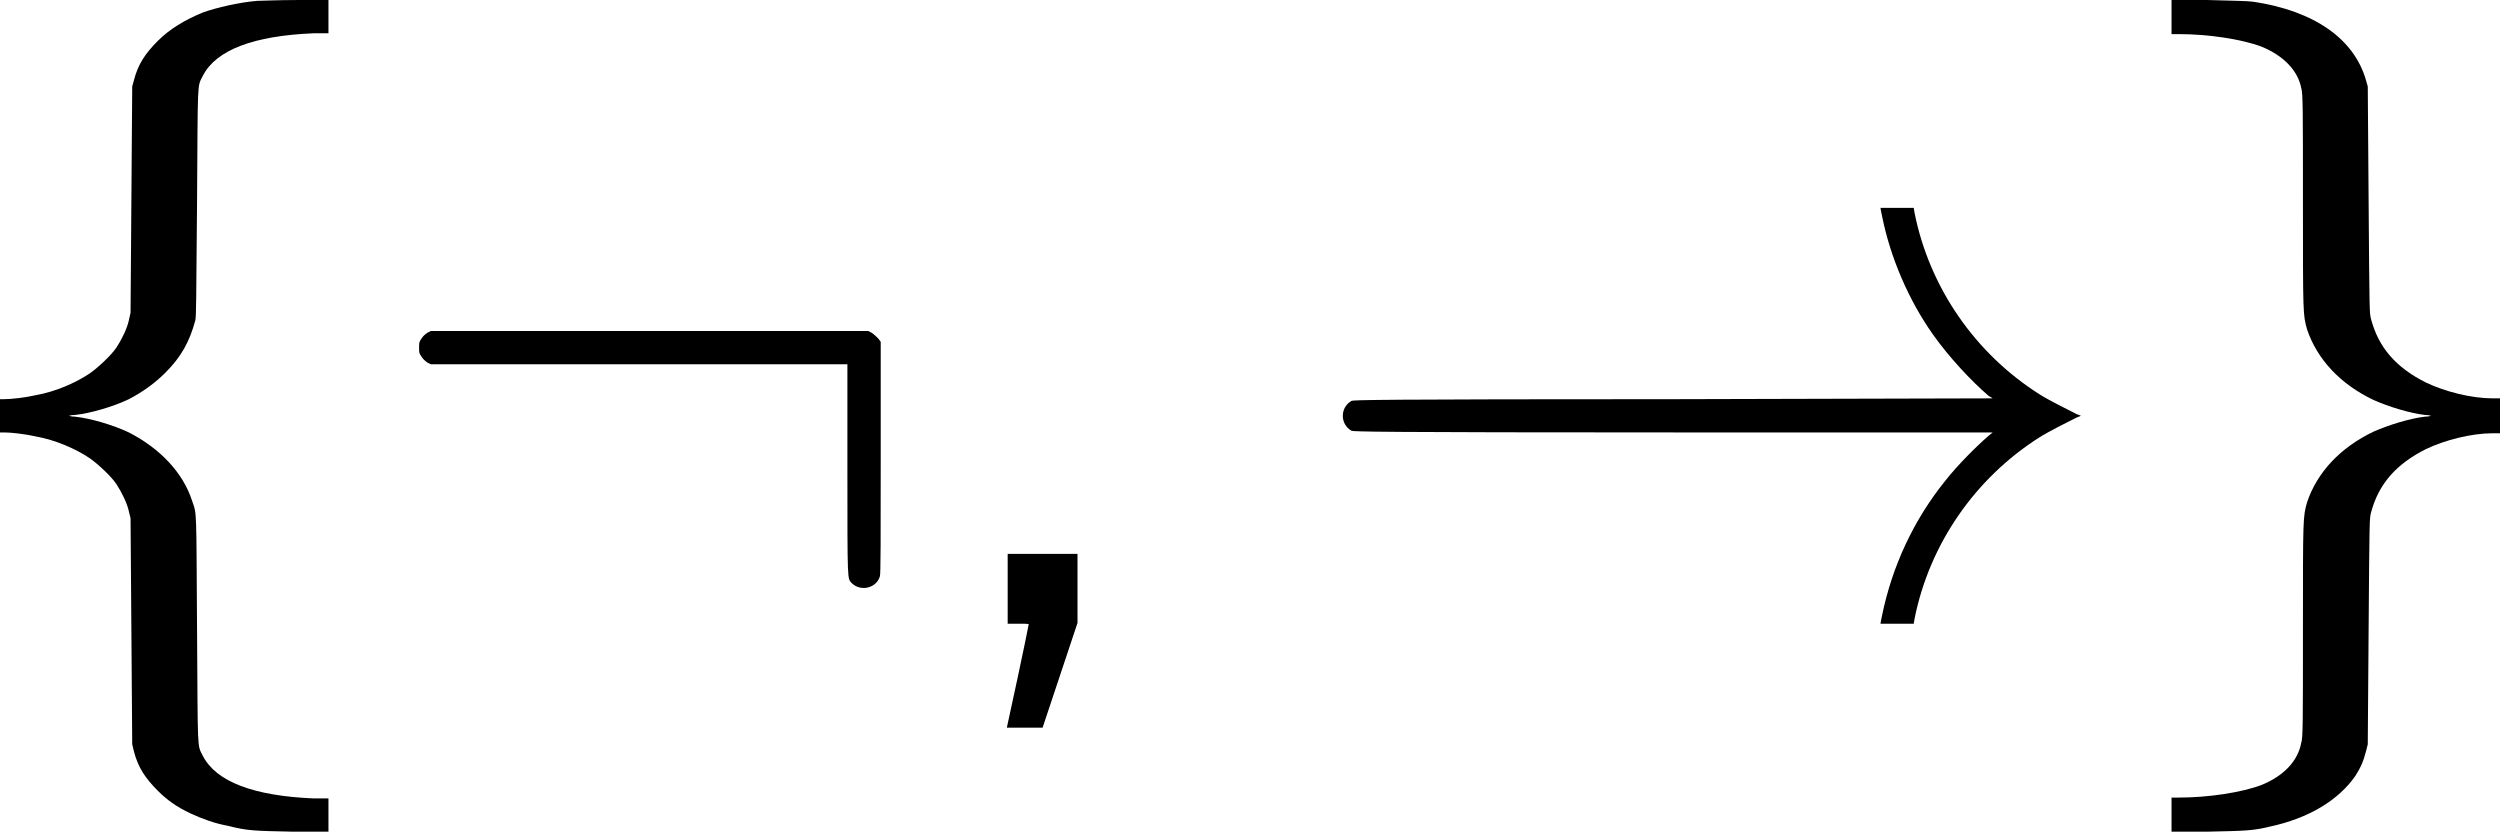
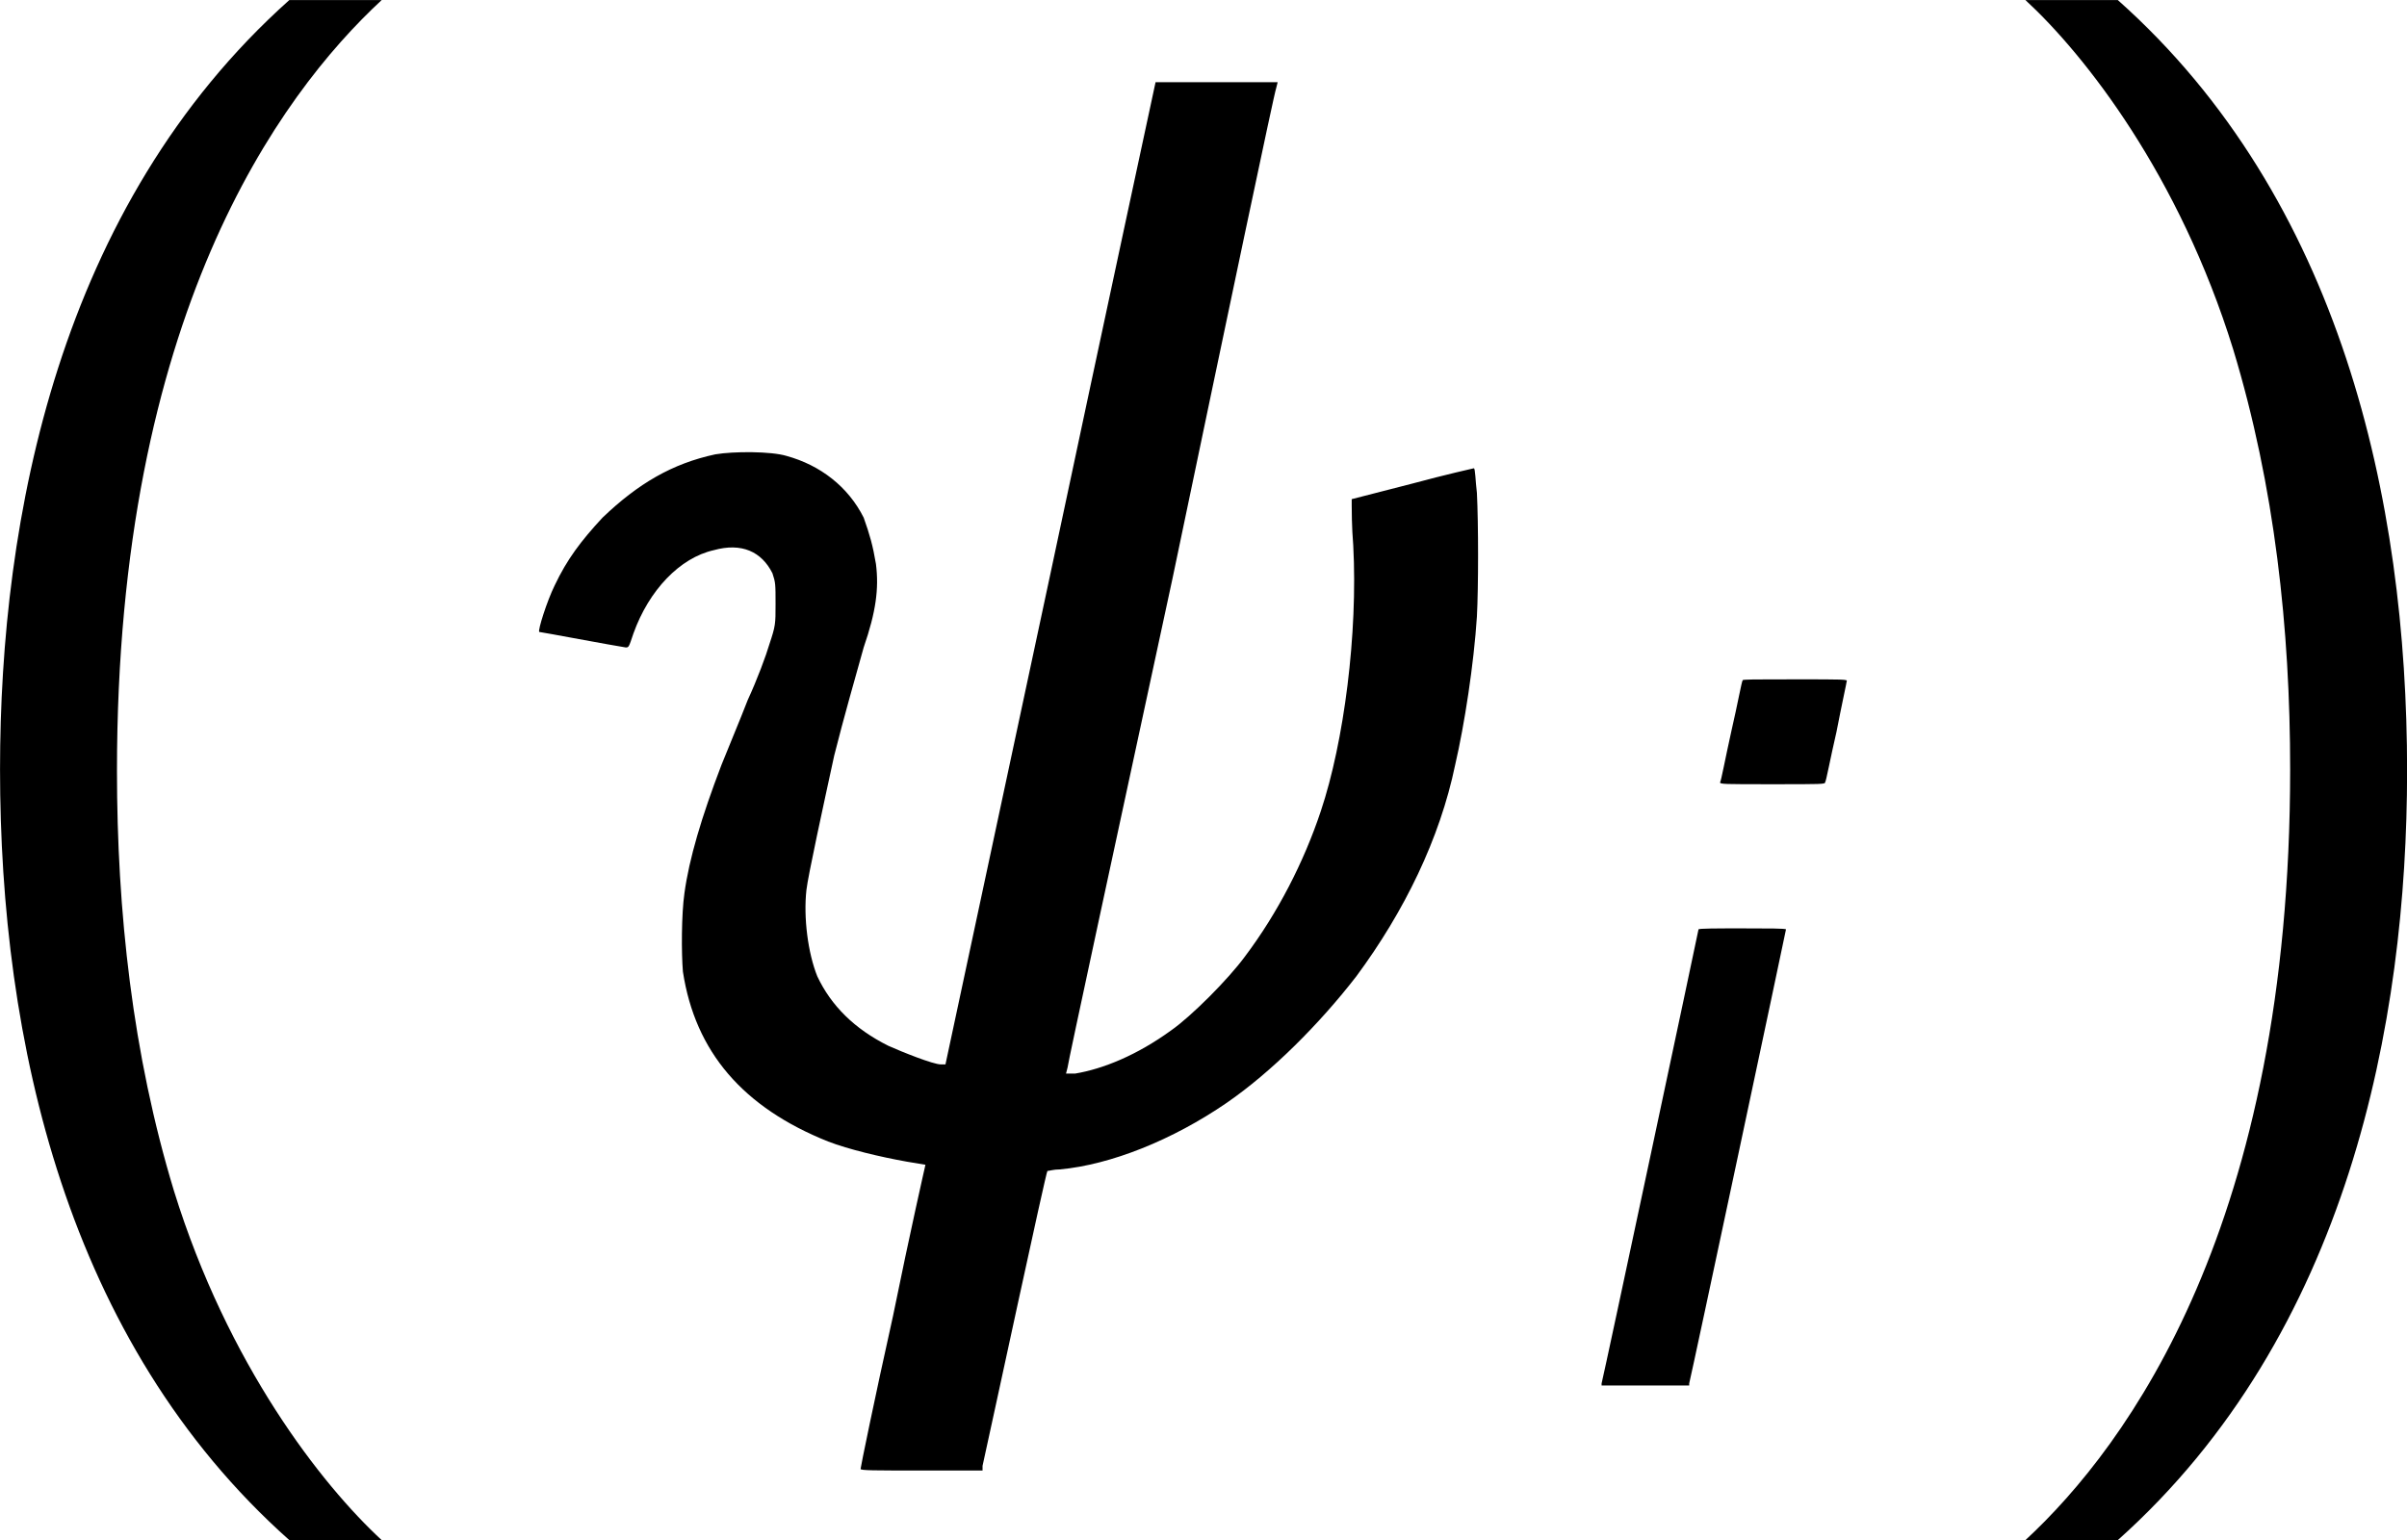
- <svg xmlns="http://www.w3.org/2000/svg" xmlns:xlink="http://www.w3.org/1999/xlink" version="1.1" width="50.314pt" height="16.737pt" viewBox="44.631 326.723 50.314 16.737">
+ <svg xmlns="http://www.w3.org/2000/svg" xmlns:xlink="http://www.w3.org/1999/xlink" version="1.1" width="26.08pt" height="16.691pt" viewBox="108.62 496.161 26.08 16.691">
  <defs>
-     <path id="g11-59" d="M1.16-.502V0H1.315C1.47 0 1.47 0 1.459 .024C1.459 .036 1.387 .383 1.303 .777L1.148 1.494H1.399H1.662L1.913 .741L2.164-.012V-.502V-1.004H1.662H1.16V-.502Z" />
-     <path id="g8-33" d="M8.393-5.978C8.393-5.966 8.404-5.918 8.416-5.858C8.536-5.26 8.799-4.651 9.146-4.16C9.373-3.838 9.696-3.491 9.947-3.276L10.006-3.24L5.416-3.228C1.172-3.228 .813-3.216 .789-3.204C.622-3.108 .622-2.869 .789-2.774C.813-2.762 1.172-2.75 5.416-2.75H10.006L9.947-2.702C9.767-2.546 9.504-2.283 9.325-2.056C8.871-1.494 8.56-.825 8.416-.12C8.404-.06 8.393-.012 8.393 0H8.632H8.871L8.883-.072C9.098-1.148 9.755-2.092 10.676-2.678C10.807-2.762 11.118-2.917 11.214-2.965C11.25-2.977 11.274-2.989 11.274-2.989S11.25-3.001 11.214-3.013C11.118-3.061 10.807-3.216 10.676-3.3C9.755-3.885 9.098-4.83 8.883-5.906L8.871-5.978H8.632H8.393Z" />
-     <path id="g8-58" d="M.789-4.184C.753-4.16 .717-4.125 .705-4.101C.669-4.053 .669-4.041 .669-3.969S.669-3.885 .705-3.838C.717-3.814 .753-3.778 .789-3.754L.837-3.73H3.838H6.826V-2.212C6.826-.574 6.826-.658 6.886-.586C7.018-.454 7.245-.514 7.293-.681C7.305-.705 7.305-1.231 7.305-2.391V-4.053L7.269-4.101C7.245-4.125 7.209-4.16 7.173-4.184L7.125-4.208H3.981H.837L.789-4.184Z" />
-     <path id="g8-102" d="M4.316-8.954C4.053-8.931 3.742-8.859 3.539-8.787C3.276-8.679 3.061-8.548 2.893-8.381C2.714-8.201 2.606-8.046 2.546-7.807L2.523-7.723L2.511-6.097L2.499-4.471L2.475-4.364C2.451-4.244 2.367-4.077 2.295-3.969S2.032-3.682 1.913-3.599C1.698-3.455 1.411-3.335 1.148-3.288C.992-3.252 .789-3.228 .681-3.228H.622V-2.989V-2.75H.681C.789-2.75 .992-2.726 1.148-2.69C1.411-2.642 1.698-2.523 1.913-2.379C2.032-2.295 2.224-2.116 2.295-2.008S2.451-1.733 2.475-1.614L2.499-1.518L2.511 .108L2.523 1.733L2.546 1.829C2.606 2.068 2.714 2.224 2.893 2.403C3.025 2.534 3.156 2.63 3.359 2.726C3.539 2.809 3.706 2.869 3.897 2.905C4.184 2.977 4.268 2.977 4.818 2.989H5.344V2.75V2.511H5.129C4.268 2.475 3.73 2.271 3.539 1.901C3.455 1.733 3.467 1.877 3.455 .084C3.443-1.674 3.455-1.566 3.383-1.769C3.252-2.176 2.917-2.523 2.475-2.75C2.248-2.857 1.925-2.953 1.698-2.977C1.65-2.977 1.614-2.989 1.614-2.989S1.65-3.001 1.698-3.001C1.925-3.025 2.248-3.12 2.475-3.228C2.678-3.335 2.845-3.455 3.001-3.61C3.228-3.838 3.347-4.053 3.431-4.364C3.443-4.435 3.443-4.603 3.455-6.061C3.467-7.855 3.455-7.711 3.539-7.878C3.73-8.249 4.268-8.452 5.129-8.488H5.344V-8.727V-8.966H4.878C4.627-8.966 4.364-8.954 4.316-8.954Z" />
-     <path id="g8-103" d="M.622-8.727V-8.476H.729C1.148-8.476 1.626-8.404 1.913-8.297C2.236-8.165 2.439-7.95 2.487-7.699C2.511-7.627 2.511-7.376 2.511-6.085C2.511-4.435 2.511-4.447 2.57-4.232C2.714-3.802 3.049-3.443 3.527-3.216C3.742-3.12 4.053-3.025 4.268-3.001C4.316-3.001 4.352-2.989 4.352-2.989S4.316-2.977 4.268-2.977C4.053-2.953 3.742-2.857 3.527-2.762C3.049-2.534 2.714-2.176 2.57-1.745C2.511-1.53 2.511-1.542 2.511 .108C2.511 1.399 2.511 1.65 2.487 1.71C2.439 1.973 2.236 2.188 1.913 2.319C1.626 2.427 1.148 2.499 .729 2.499H.622V2.75V2.989H1.148C1.686 2.977 1.781 2.977 2.032 2.917C2.594 2.798 3.025 2.534 3.264 2.188C3.335 2.08 3.383 1.973 3.419 1.829L3.443 1.733L3.455 .108C3.467-1.506 3.467-1.518 3.491-1.602C3.599-2.008 3.85-2.295 4.28-2.511C4.555-2.642 4.937-2.738 5.236-2.738H5.344V-2.989V-3.24H5.236C4.937-3.24 4.555-3.335 4.28-3.467C3.85-3.682 3.599-3.969 3.491-4.376C3.467-4.459 3.467-4.471 3.455-6.097L3.443-7.723L3.419-7.807C3.252-8.404 2.678-8.811 1.793-8.942C1.698-8.954 1.53-8.954 1.148-8.966H.622V-8.727Z" />
+     <path id="g13-105" d="M1.761-5.46C1.753-5.452 1.722-5.276 1.674-5.069C1.626-4.854 1.594-4.678 1.586-4.67C1.586-4.655 1.61-4.655 1.993-4.655S2.399-4.655 2.399-4.67C2.407-4.678 2.439-4.854 2.487-5.061C2.527-5.268 2.566-5.444 2.566-5.452C2.574-5.467 2.55-5.467 2.168-5.467C1.849-5.467 1.761-5.467 1.761-5.46ZM1.419-3.531C1.419-3.523 .685-.072 .669-.016V0H1.004H1.347V-.016C1.363-.072 2.096-3.523 2.096-3.531S1.953-3.539 1.761-3.539C1.562-3.539 1.419-3.539 1.419-3.531Z" />
+     <path id="g14-32" d="M5.32-8.297C5.32-8.297 4.949-6.575 4.507-4.495L3.694-.693H3.658C3.599-.693 3.359-.789 3.252-.837C2.989-.968 2.809-1.148 2.702-1.375C2.63-1.554 2.594-1.829 2.618-2.044C2.63-2.152 2.75-2.702 2.833-3.084C2.905-3.371 3.001-3.706 3.061-3.921C3.156-4.196 3.18-4.376 3.156-4.567C3.132-4.71 3.108-4.794 3.061-4.926C2.941-5.165 2.726-5.332 2.463-5.404C2.343-5.44 2.056-5.44 1.913-5.416C1.578-5.344 1.315-5.189 1.04-4.926C.873-4.746 .765-4.603 .669-4.4C.61-4.28 .538-4.053 .55-4.041C.562-4.041 1.136-3.933 1.219-3.921C1.243-3.921 1.243-3.921 1.279-4.029C1.399-4.364 1.638-4.615 1.901-4.674C2.116-4.734 2.271-4.663 2.355-4.495C2.379-4.423 2.379-4.411 2.379-4.256S2.379-4.089 2.331-3.945C2.307-3.862 2.236-3.67 2.164-3.515C2.104-3.359 2.008-3.132 1.961-3.013C1.805-2.606 1.71-2.283 1.674-2.02C1.65-1.853 1.65-1.554 1.662-1.411C1.757-.789 2.128-.359 2.786-.096C2.941-.036 3.192 .024 3.395 .06L3.539 .084C3.539 .084 3.419 .61 3.288 1.255C3.144 1.901 3.037 2.427 3.037 2.439S3.144 2.451 3.503 2.451H3.981V2.415C4.053 2.092 4.471 .143 4.483 .132C4.495 .132 4.531 .12 4.579 .12C4.973 .084 5.452-.108 5.87-.395C6.217-.634 6.587-1.004 6.874-1.375C7.245-1.877 7.52-2.439 7.639-3.013C7.711-3.324 7.783-3.79 7.807-4.16C7.819-4.388 7.819-4.878 7.807-5.117C7.795-5.212 7.795-5.308 7.783-5.308C7.783-5.308 7.568-5.26 7.305-5.189L6.838-5.069V-5.021C6.838-4.997 6.838-4.854 6.85-4.71C6.886-4.029 6.779-3.192 6.599-2.654C6.468-2.26 6.265-1.865 6.013-1.53C5.882-1.351 5.595-1.064 5.44-.956C5.177-.765 4.914-.658 4.698-.622H4.627L4.639-.669C4.639-.693 5.009-2.403 5.452-4.459C5.882-6.516 6.241-8.225 6.253-8.249L6.265-8.297H5.786H5.32Z" />
+     <path id="g19-40" d="M3.168-8.933C1.382-7.337 .929-4.919 .929-2.978C.929-.881 1.441 1.453 3.168 2.99H3.883C3.418 2.561 2.692 1.632 2.275 .286C1.953-.774 1.834-1.882 1.834-2.966C1.834-6.479 3.085-8.194 3.883-8.933H3.168Z" />
+     <path id="g19-41" d="M1.358 2.99C3.144 1.394 3.597-1.024 3.597-2.966C3.597-5.062 3.085-7.396 1.358-8.933H.643C1.108-8.504 1.834-7.575 2.251-6.229C2.573-5.169 2.692-4.061 2.692-2.978C2.692 .536 1.441 2.251 .643 2.99H1.358Z" />
  </defs>
  <g id="page1" transform="matrix(1.4 0 0 1.4 0 0)">
-     <use x="31.257" y="242.34" xlink:href="#g8-102" />
-     <use x="37.235" y="242.34" xlink:href="#g8-58" />
-     <use x="45.205" y="242.34" xlink:href="#g11-59" />
-     <use x="50.519" y="242.34" xlink:href="#g8-33" />
-     <use x="62.474" y="242.34" xlink:href="#g8-103" />
+     <use x="76.657" y="363.334" xlink:href="#g19-40" />
+     <use x="81.209" y="363.334" xlink:href="#g14-32" />
+     <use x="89.312" y="365.127" xlink:href="#g13-105" />
+     <use x="92.618" y="363.334" xlink:href="#g19-41" />
  </g>
</svg>
